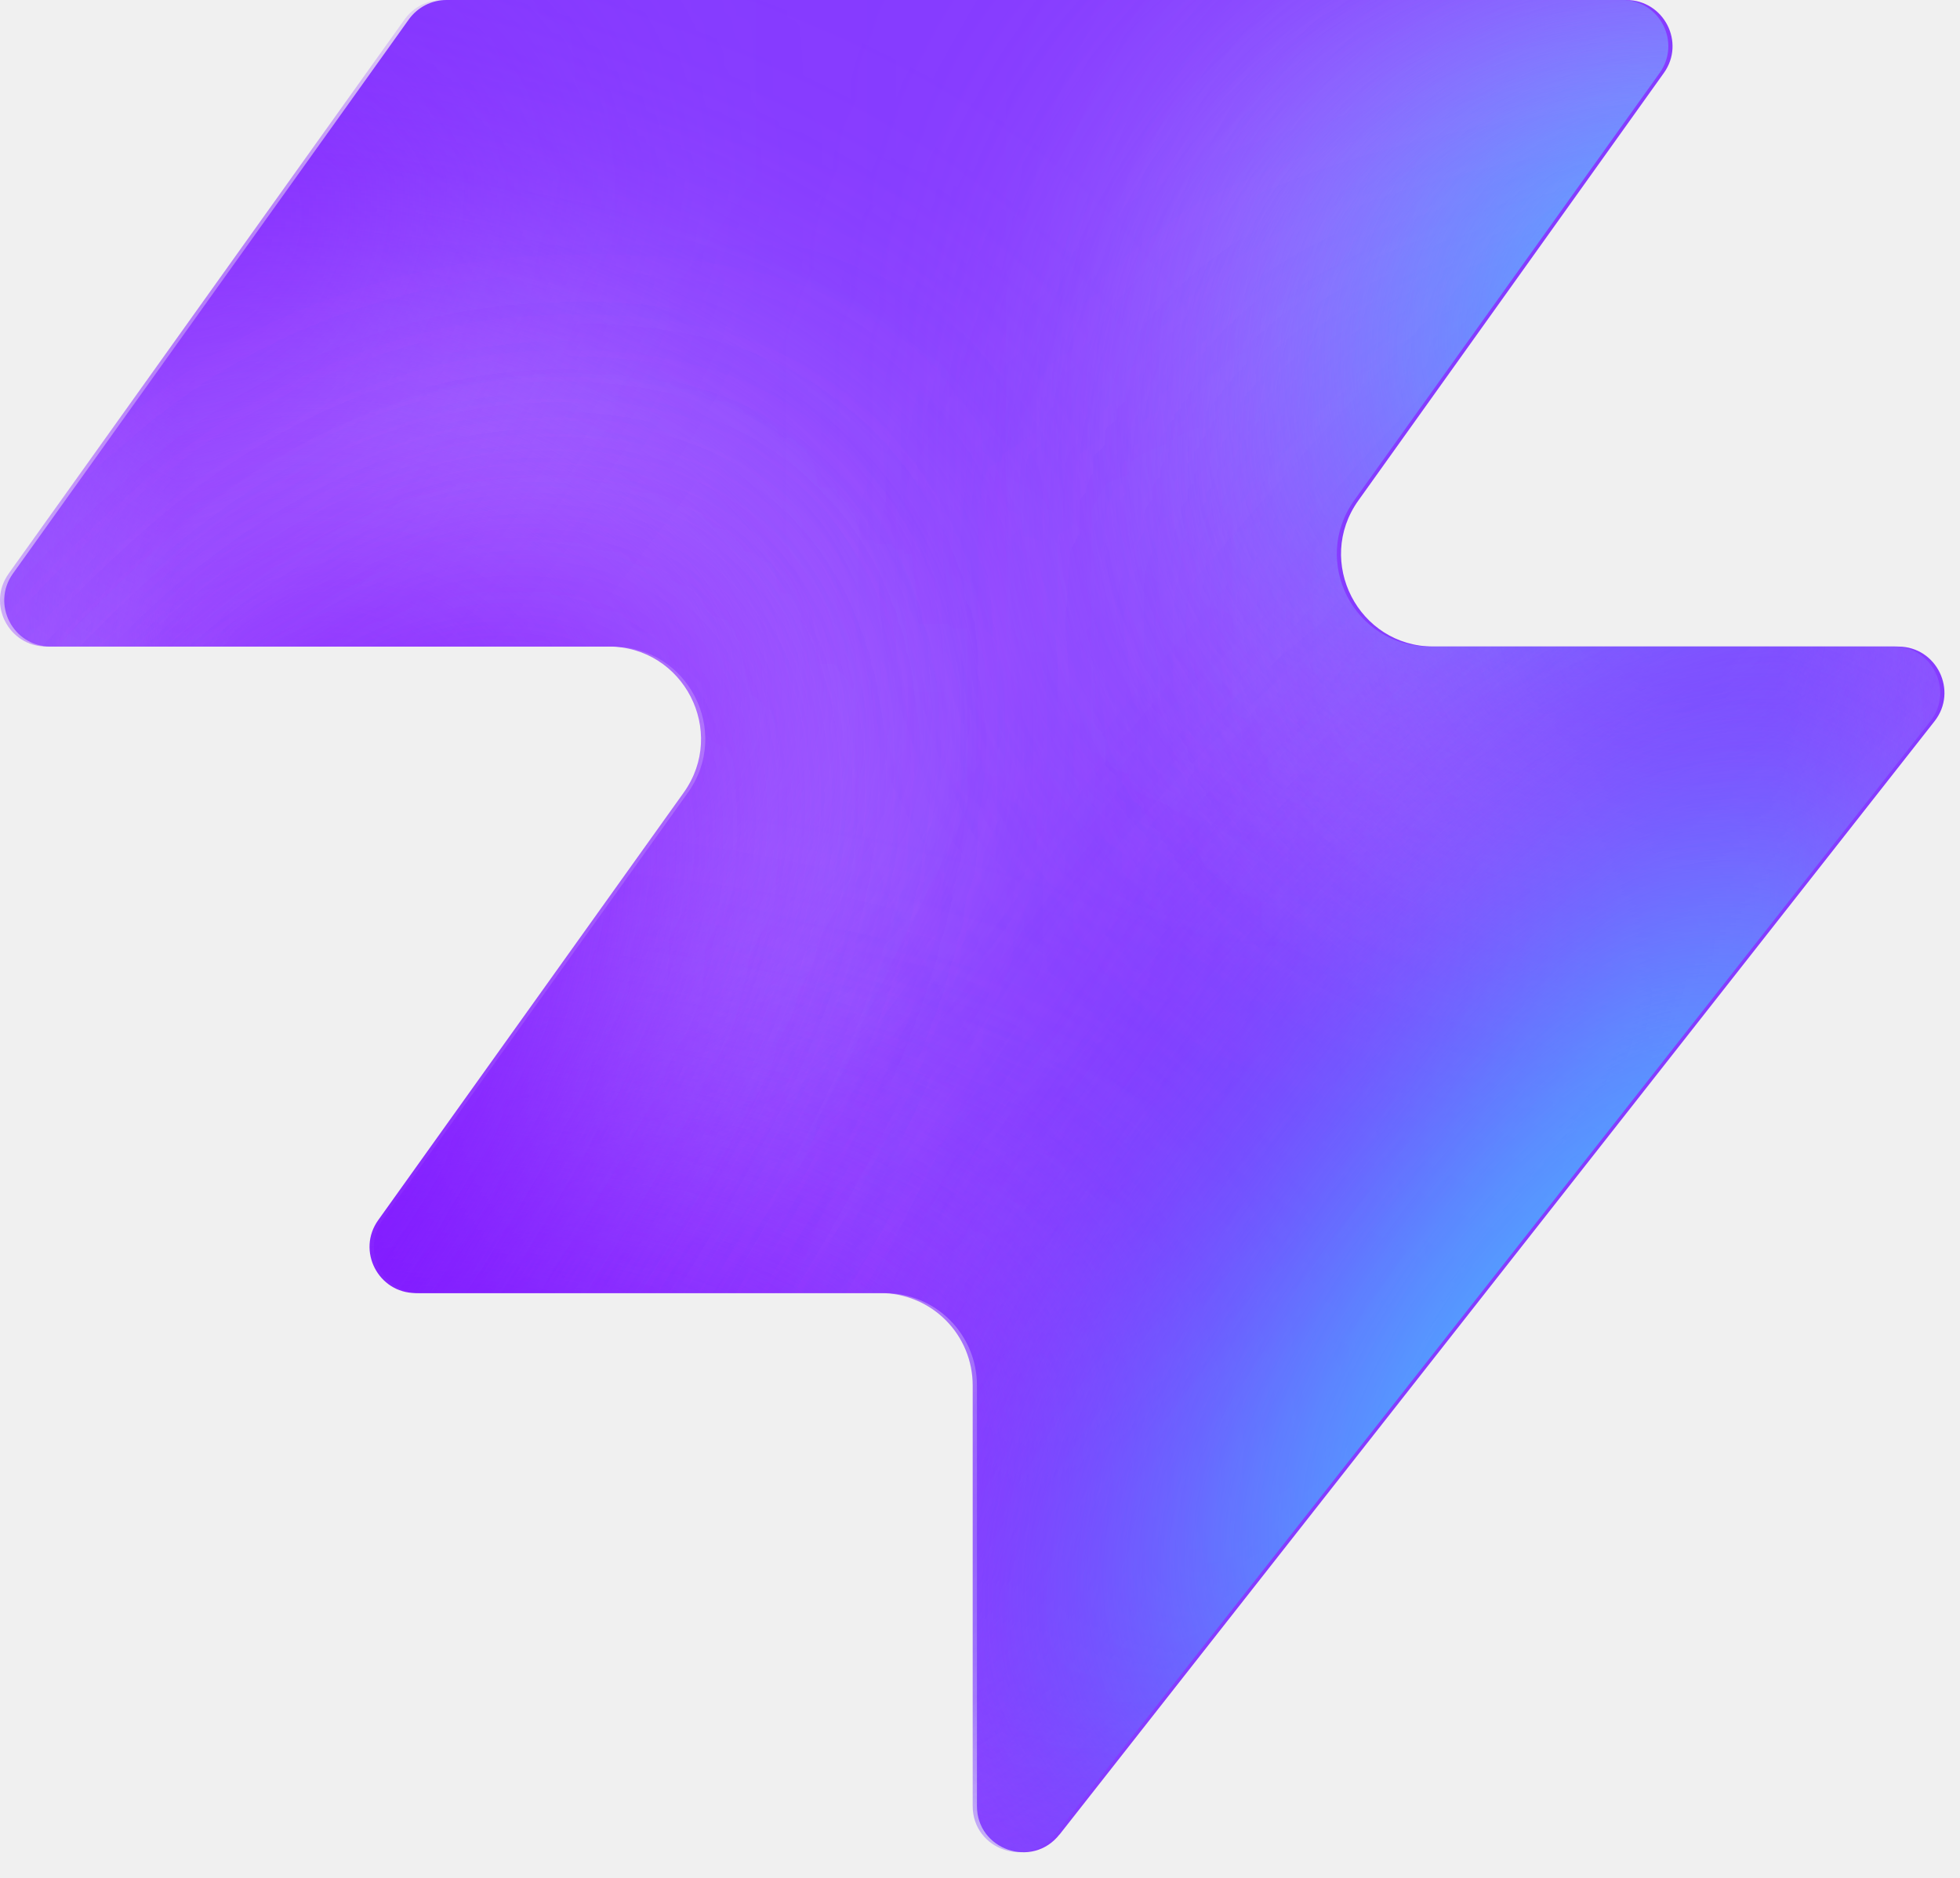
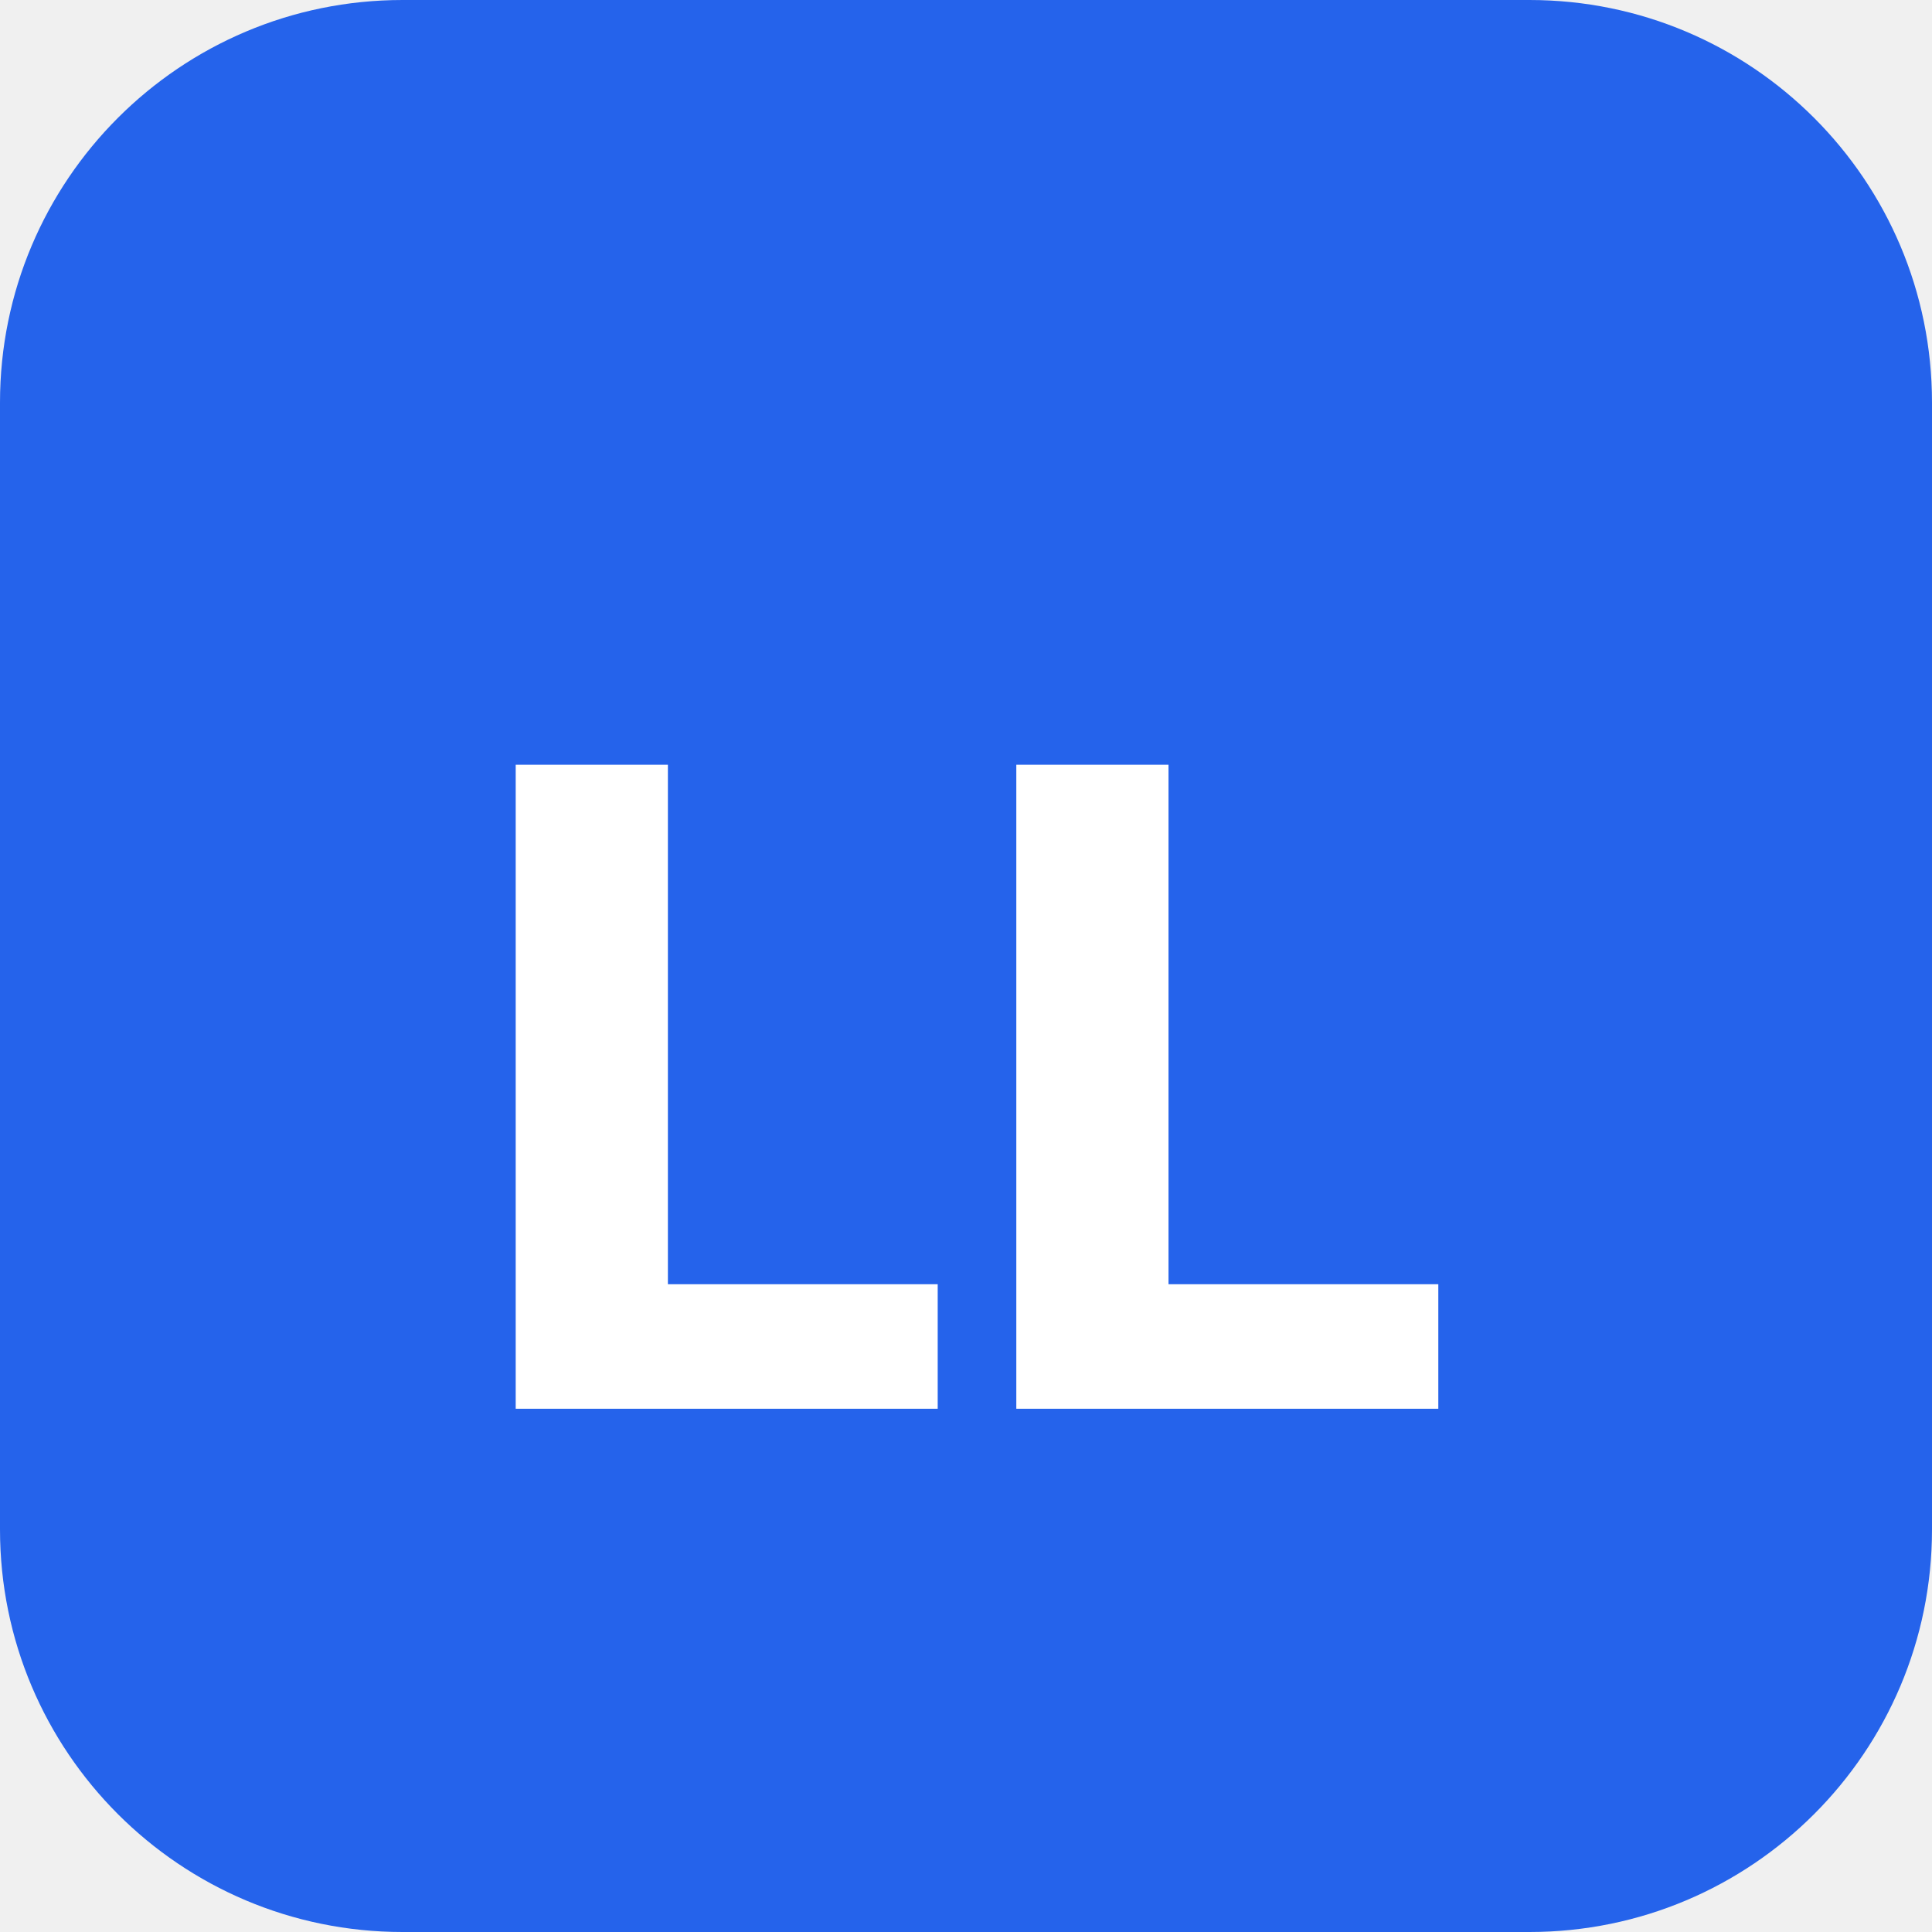
- <svg xmlns="http://www.w3.org/2000/svg" width="48" height="46" fill="none" viewBox="0 0 48 46">
-   <path fill="#863bff" d="M25.946 44.938c-.664.845-2.021.375-2.021-.698V33.937a2.26 2.26 0 0 0-2.262-2.262H10.287c-.92 0-1.456-1.04-.92-1.788l7.48-10.471c1.07-1.497 0-3.578-1.842-3.578H1.237c-.92 0-1.456-1.04-.92-1.788L10.013.474c.214-.297.556-.474.92-.474h28.894c.92 0 1.456 1.04.92 1.788l-7.48 10.471c-1.07 1.498 0 3.579 1.842 3.579h11.377c.943 0 1.473 1.088.89 1.83L25.947 44.94z" style="fill:#863bff;fill:color(display-p3 .525 .23 1);fill-opacity:1" />
-   <mask id="a" width="48" height="46" x="0" y="0" maskUnits="userSpaceOnUse" style="mask-type:alpha">
-     <path fill="#000" d="M25.842 44.938c-.664.844-2.021.375-2.021-.698V33.937a2.26 2.26 0 0 0-2.262-2.262H10.183c-.92 0-1.456-1.04-.92-1.788l7.48-10.471c1.07-1.498 0-3.579-1.842-3.579H1.133c-.92 0-1.456-1.04-.92-1.787L9.91.473c.214-.297.556-.474.92-.474h28.894c.92 0 1.456 1.04.92 1.788l-7.48 10.471c-1.07 1.498 0 3.578 1.842 3.578h11.377c.943 0 1.473 1.088.89 1.832L25.843 44.94z" style="fill:#000;fill-opacity:1" />
-   </mask>
-   <g mask="url(#a)">
-     <g filter="url(#b)">
-       <ellipse cx="5.508" cy="14.704" fill="#ede6ff" rx="5.508" ry="14.704" style="fill:#ede6ff;fill:color(display-p3 .927 .903 1);fill-opacity:1" transform="matrix(.00324 1 1 -.00324 -4.47 31.516)" />
-     </g>
-     <g filter="url(#c)">
-       <ellipse cx="10.399" cy="29.851" fill="#ede6ff" rx="10.399" ry="29.851" style="fill:#ede6ff;fill:color(display-p3 .927 .903 1);fill-opacity:1" transform="matrix(.00324 1 1 -.00324 -39.328 7.883)" />
-     </g>
-     <g filter="url(#d)">
-       <ellipse cx="5.508" cy="30.487" fill="#7e14ff" rx="5.508" ry="30.487" style="fill:#7e14ff;fill:color(display-p3 .492 .077 1);fill-opacity:1" transform="rotate(89.814 -25.913 -14.639)scale(1 -1)" />
-     </g>
-     <g filter="url(#e)">
-       <ellipse cx="5.508" cy="30.599" fill="#7e14ff" rx="5.508" ry="30.599" style="fill:#7e14ff;fill:color(display-p3 .492 .077 1);fill-opacity:1" transform="rotate(89.814 -32.644 -3.334)scale(1 -1)" />
-     </g>
-     <g filter="url(#f)">
-       <ellipse cx="5.508" cy="30.599" fill="#7e14ff" rx="5.508" ry="30.599" style="fill:#7e14ff;fill:color(display-p3 .492 .077 1);fill-opacity:1" transform="matrix(.00324 1 1 -.00324 -34.34 30.47)" />
-     </g>
-     <g filter="url(#g)">
-       <ellipse cx="14.072" cy="22.078" fill="#ede6ff" rx="14.072" ry="22.078" style="fill:#ede6ff;fill:color(display-p3 .927 .903 1);fill-opacity:1" transform="rotate(93.35 24.506 48.493)scale(-1 1)" />
-     </g>
-     <g filter="url(#h)">
-       <ellipse cx="3.47" cy="21.501" fill="#7e14ff" rx="3.47" ry="21.501" style="fill:#7e14ff;fill:color(display-p3 .492 .077 1);fill-opacity:1" transform="rotate(89.009 28.708 47.59)scale(-1 1)" />
-     </g>
-     <g filter="url(#i)">
-       <ellipse cx="3.47" cy="21.501" fill="#7e14ff" rx="3.47" ry="21.501" style="fill:#7e14ff;fill:color(display-p3 .492 .077 1);fill-opacity:1" transform="rotate(89.009 28.708 47.59)scale(-1 1)" />
-     </g>
-     <g filter="url(#j)">
-       <ellipse cx=".387" cy="8.972" fill="#7e14ff" rx="4.407" ry="29.108" style="fill:#7e14ff;fill:color(display-p3 .492 .077 1);fill-opacity:1" transform="rotate(39.51 .387 8.972)" />
-     </g>
-     <g filter="url(#k)">
-       <ellipse cx="47.523" cy="-6.092" fill="#7e14ff" rx="4.407" ry="29.108" style="fill:#7e14ff;fill:color(display-p3 .492 .077 1);fill-opacity:1" transform="rotate(37.892 47.523 -6.092)" />
-     </g>
-     <g filter="url(#l)">
-       <ellipse cx="41.412" cy="6.333" fill="#47bfff" rx="5.971" ry="9.665" style="fill:#47bfff;fill:color(display-p3 .28 .748 1);fill-opacity:1" transform="rotate(37.892 41.412 6.333)" />
-     </g>
-     <g filter="url(#m)">
-       <ellipse cx="-1.879" cy="38.332" fill="#7e14ff" rx="4.407" ry="29.108" style="fill:#7e14ff;fill:color(display-p3 .492 .077 1);fill-opacity:1" transform="rotate(37.892 -1.88 38.332)" />
-     </g>
-     <g filter="url(#n)">
-       <ellipse cx="-1.879" cy="38.332" fill="#7e14ff" rx="4.407" ry="29.108" style="fill:#7e14ff;fill:color(display-p3 .492 .077 1);fill-opacity:1" transform="rotate(37.892 -1.88 38.332)" />
-     </g>
-     <g filter="url(#o)">
-       <ellipse cx="35.651" cy="29.907" fill="#7e14ff" rx="4.407" ry="29.108" style="fill:#7e14ff;fill:color(display-p3 .492 .077 1);fill-opacity:1" transform="rotate(37.892 35.651 29.907)" />
-     </g>
-     <g filter="url(#p)">
-       <ellipse cx="38.418" cy="32.4" fill="#47bfff" rx="5.971" ry="15.297" style="fill:#47bfff;fill:color(display-p3 .28 .748 1);fill-opacity:1" transform="rotate(37.892 38.418 32.4)" />
-     </g>
-   </g>
-   <defs>
-     <filter id="b" width="60.045" height="41.654" x="-19.77" y="16.149" color-interpolation-filters="sRGB" filterUnits="userSpaceOnUse">
-       <feFlood flood-opacity="0" result="BackgroundImageFix" />
-       <feBlend in="SourceGraphic" in2="BackgroundImageFix" result="shape" />
-       <feGaussianBlur result="effect1_foregroundBlur_2002_17158" stdDeviation="7.659" />
-     </filter>
-     <filter id="c" width="90.34" height="51.437" x="-54.613" y="-7.533" color-interpolation-filters="sRGB" filterUnits="userSpaceOnUse">
-       <feFlood flood-opacity="0" result="BackgroundImageFix" />
-       <feBlend in="SourceGraphic" in2="BackgroundImageFix" result="shape" />
-       <feGaussianBlur result="effect1_foregroundBlur_2002_17158" stdDeviation="7.659" />
-     </filter>
-     <filter id="d" width="79.355" height="29.4" x="-49.64" y="2.03" color-interpolation-filters="sRGB" filterUnits="userSpaceOnUse">
-       <feFlood flood-opacity="0" result="BackgroundImageFix" />
-       <feBlend in="SourceGraphic" in2="BackgroundImageFix" result="shape" />
-       <feGaussianBlur result="effect1_foregroundBlur_2002_17158" stdDeviation="4.596" />
-     </filter>
-     <filter id="e" width="79.579" height="29.4" x="-45.045" y="20.029" color-interpolation-filters="sRGB" filterUnits="userSpaceOnUse">
-       <feFlood flood-opacity="0" result="BackgroundImageFix" />
-       <feBlend in="SourceGraphic" in2="BackgroundImageFix" result="shape" />
-       <feGaussianBlur result="effect1_foregroundBlur_2002_17158" stdDeviation="4.596" />
-     </filter>
-     <filter id="f" width="79.579" height="29.4" x="-43.513" y="21.178" color-interpolation-filters="sRGB" filterUnits="userSpaceOnUse">
-       <feFlood flood-opacity="0" result="BackgroundImageFix" />
-       <feBlend in="SourceGraphic" in2="BackgroundImageFix" result="shape" />
-       <feGaussianBlur result="effect1_foregroundBlur_2002_17158" stdDeviation="4.596" />
-     </filter>
-     <filter id="g" width="74.749" height="58.852" x="15.756" y="-17.901" color-interpolation-filters="sRGB" filterUnits="userSpaceOnUse">
-       <feFlood flood-opacity="0" result="BackgroundImageFix" />
-       <feBlend in="SourceGraphic" in2="BackgroundImageFix" result="shape" />
-       <feGaussianBlur result="effect1_foregroundBlur_2002_17158" stdDeviation="7.659" />
-     </filter>
-     <filter id="h" width="61.377" height="25.362" x="23.548" y="2.284" color-interpolation-filters="sRGB" filterUnits="userSpaceOnUse">
-       <feFlood flood-opacity="0" result="BackgroundImageFix" />
-       <feBlend in="SourceGraphic" in2="BackgroundImageFix" result="shape" />
-       <feGaussianBlur result="effect1_foregroundBlur_2002_17158" stdDeviation="4.596" />
-     </filter>
-     <filter id="i" width="61.377" height="25.362" x="23.548" y="2.284" color-interpolation-filters="sRGB" filterUnits="userSpaceOnUse">
-       <feFlood flood-opacity="0" result="BackgroundImageFix" />
-       <feBlend in="SourceGraphic" in2="BackgroundImageFix" result="shape" />
-       <feGaussianBlur result="effect1_foregroundBlur_2002_17158" stdDeviation="4.596" />
-     </filter>
-     <filter id="j" width="56.045" height="63.649" x="-27.636" y="-22.853" color-interpolation-filters="sRGB" filterUnits="userSpaceOnUse">
-       <feFlood flood-opacity="0" result="BackgroundImageFix" />
-       <feBlend in="SourceGraphic" in2="BackgroundImageFix" result="shape" />
-       <feGaussianBlur result="effect1_foregroundBlur_2002_17158" stdDeviation="4.596" />
-     </filter>
-     <filter id="k" width="54.814" height="64.646" x="20.116" y="-38.415" color-interpolation-filters="sRGB" filterUnits="userSpaceOnUse">
-       <feFlood flood-opacity="0" result="BackgroundImageFix" />
-       <feBlend in="SourceGraphic" in2="BackgroundImageFix" result="shape" />
-       <feGaussianBlur result="effect1_foregroundBlur_2002_17158" stdDeviation="4.596" />
-     </filter>
-     <filter id="l" width="33.541" height="35.313" x="24.641" y="-11.323" color-interpolation-filters="sRGB" filterUnits="userSpaceOnUse">
-       <feFlood flood-opacity="0" result="BackgroundImageFix" />
-       <feBlend in="SourceGraphic" in2="BackgroundImageFix" result="shape" />
-       <feGaussianBlur result="effect1_foregroundBlur_2002_17158" stdDeviation="4.596" />
-     </filter>
-     <filter id="m" width="54.814" height="64.646" x="-29.286" y="6.009" color-interpolation-filters="sRGB" filterUnits="userSpaceOnUse">
-       <feFlood flood-opacity="0" result="BackgroundImageFix" />
-       <feBlend in="SourceGraphic" in2="BackgroundImageFix" result="shape" />
-       <feGaussianBlur result="effect1_foregroundBlur_2002_17158" stdDeviation="4.596" />
-     </filter>
-     <filter id="n" width="54.814" height="64.646" x="-29.286" y="6.009" color-interpolation-filters="sRGB" filterUnits="userSpaceOnUse">
-       <feFlood flood-opacity="0" result="BackgroundImageFix" />
-       <feBlend in="SourceGraphic" in2="BackgroundImageFix" result="shape" />
-       <feGaussianBlur result="effect1_foregroundBlur_2002_17158" stdDeviation="4.596" />
-     </filter>
-     <filter id="o" width="54.814" height="64.646" x="8.244" y="-2.416" color-interpolation-filters="sRGB" filterUnits="userSpaceOnUse">
-       <feFlood flood-opacity="0" result="BackgroundImageFix" />
-       <feBlend in="SourceGraphic" in2="BackgroundImageFix" result="shape" />
-       <feGaussianBlur result="effect1_foregroundBlur_2002_17158" stdDeviation="4.596" />
-     </filter>
-     <filter id="p" width="39.409" height="43.623" x="18.713" y="10.588" color-interpolation-filters="sRGB" filterUnits="userSpaceOnUse">
-       <feFlood flood-opacity="0" result="BackgroundImageFix" />
-       <feBlend in="SourceGraphic" in2="BackgroundImageFix" result="shape" />
-       <feGaussianBlur result="effect1_foregroundBlur_2002_17158" stdDeviation="4.596" />
-     </filter>
-   </defs>
+ <svg xmlns="http://www.w3.org/2000/svg" viewBox="0 0 48 48">
+   <rect width="48" height="48" rx="10" fill="#2563EB" />
+   <text x="24" y="35" font-family="Inter, system-ui, -apple-system, sans-serif" font-size="22" font-weight="800" fill="white" text-anchor="middle">LL</text>
</svg>
